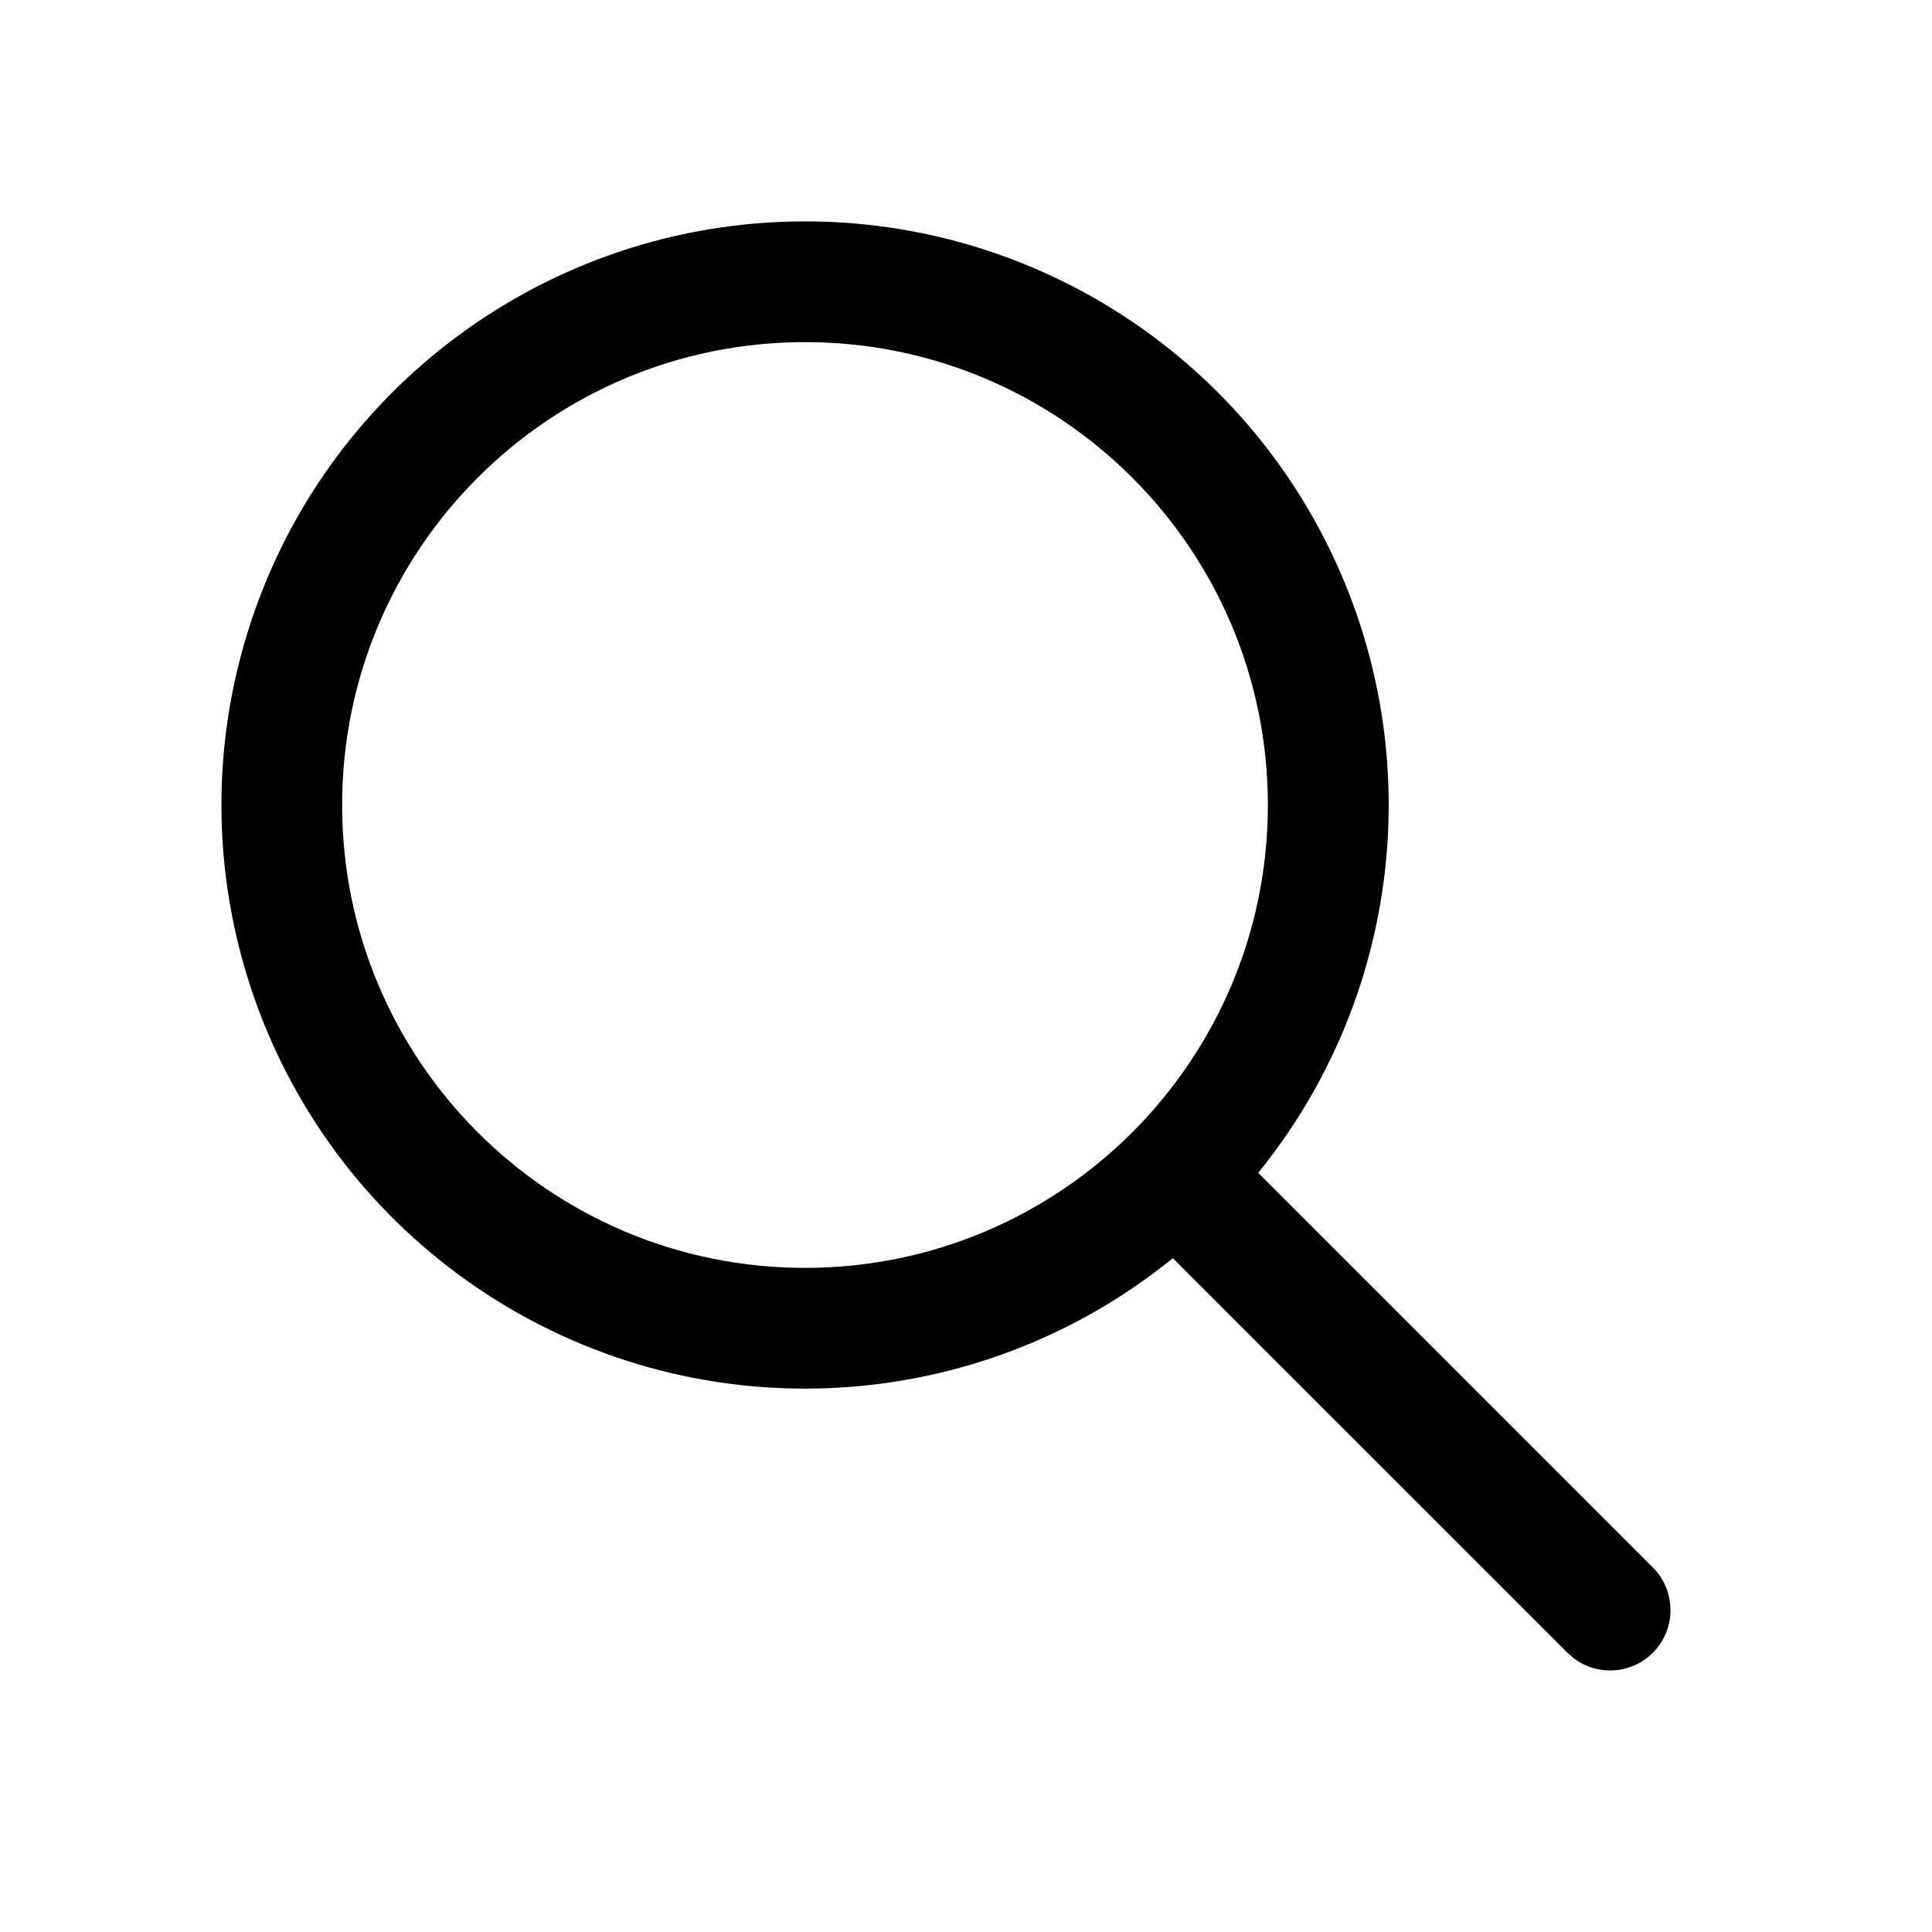
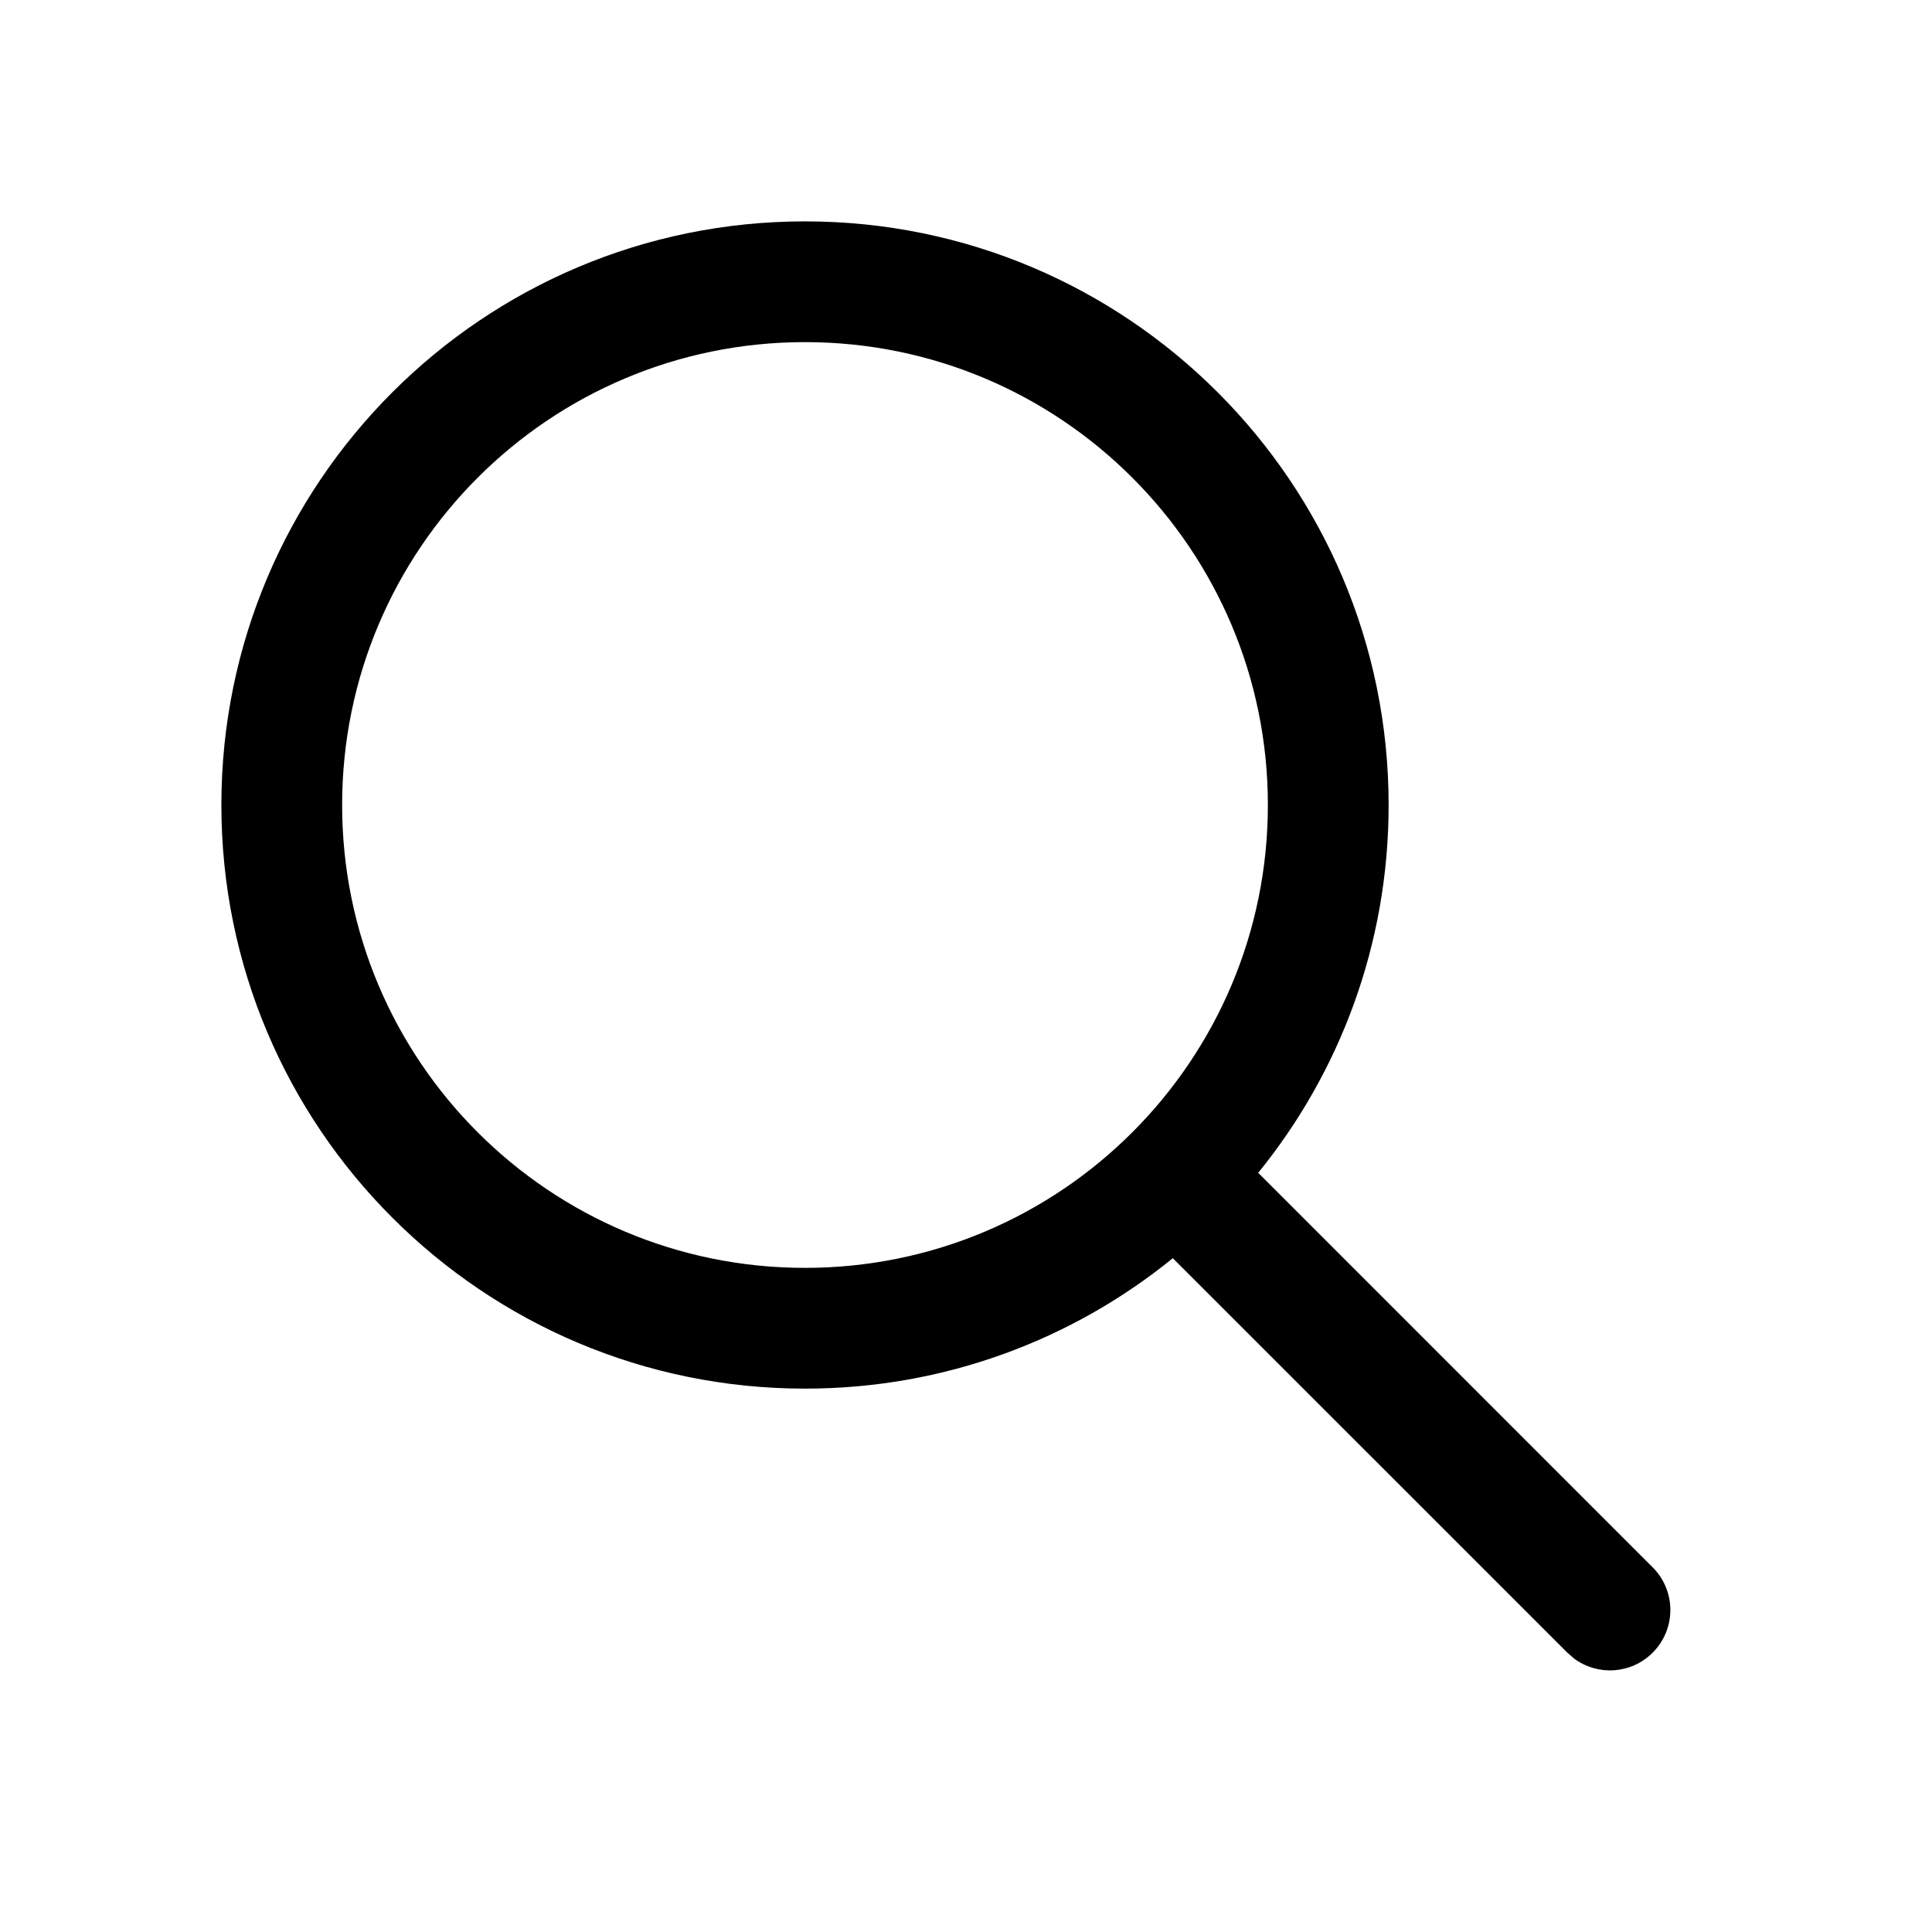
<svg xmlns="http://www.w3.org/2000/svg" viewBox="0 0 24 24" fill="none">
-   <path d="M10 2.75a7.25 7.25 0 015.63 11.819l4.9 4.9a.75.75 0 01-.976 1.134l-.084-.073-4.901-4.9A7.25 7.25 0 1110 2.75zm0 1.5a5.75 5.75 0 100 11.5 5.75 5.75 0 000-11.5z" fill="currentColor" />
+   <path d="M10 2.75C14.004 2.75 17.25 5.996 17.25 10C17.25 11.732 16.643 13.322 15.63 14.569L20.53 19.47C20.823 19.763 20.823 20.237 20.53 20.53C20.264 20.797 19.847 20.821 19.554 20.603L19.47 20.53L14.569 15.63C13.322 16.643 11.732 17.25 10 17.25C5.996 17.25 2.75 14.004 2.75 10C2.75 5.996 5.996 2.75 10 2.75ZM10 4.25C6.824 4.25 4.25 6.824 4.25 10C4.25 13.176 6.824 15.75 10 15.75C13.176 15.75 15.75 13.176 15.75 10C15.75 6.824 13.176 4.25 10 4.25Z" fill="currentColor" />
</svg>
